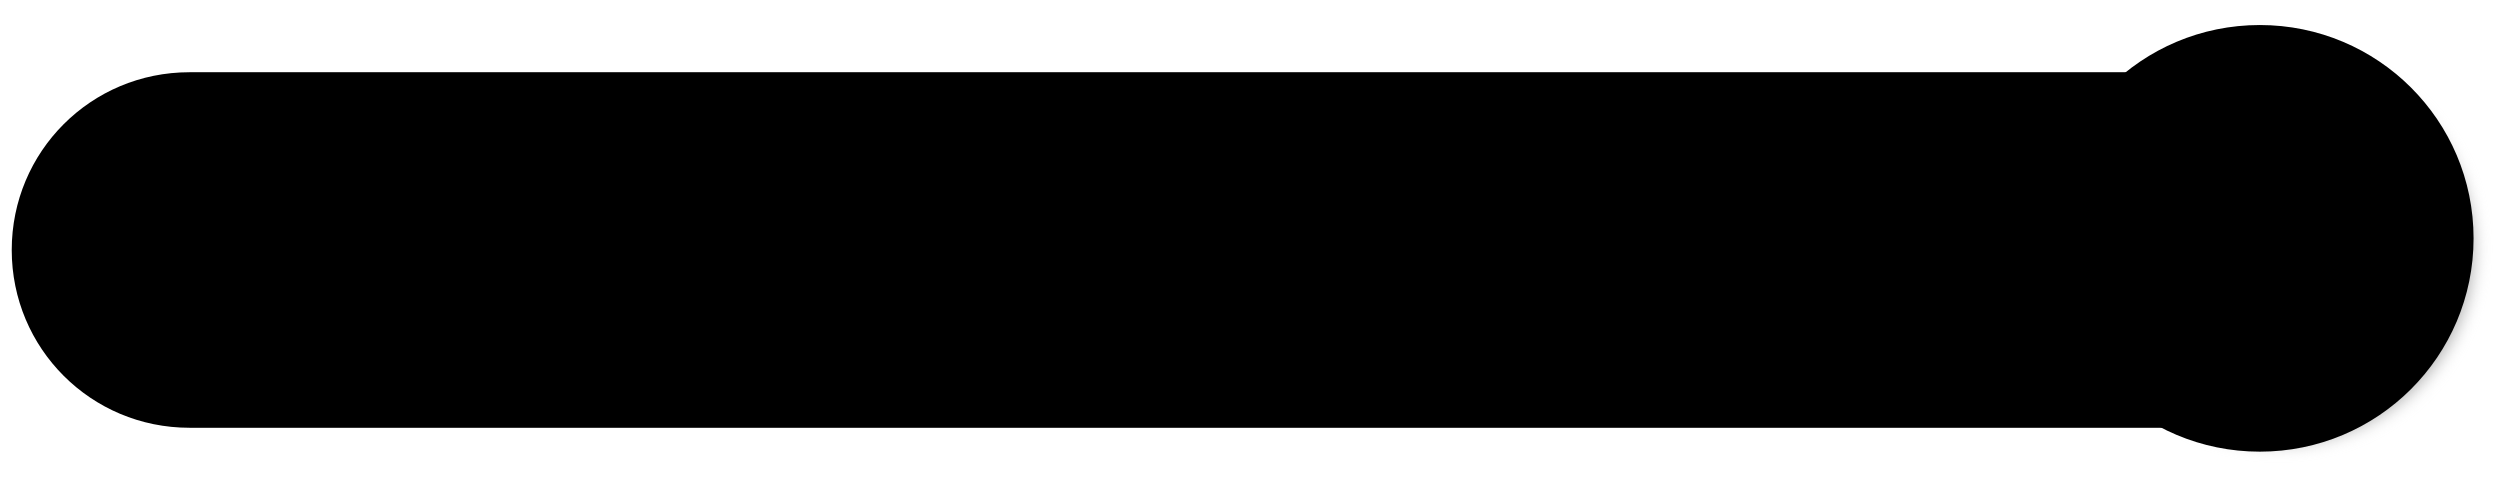
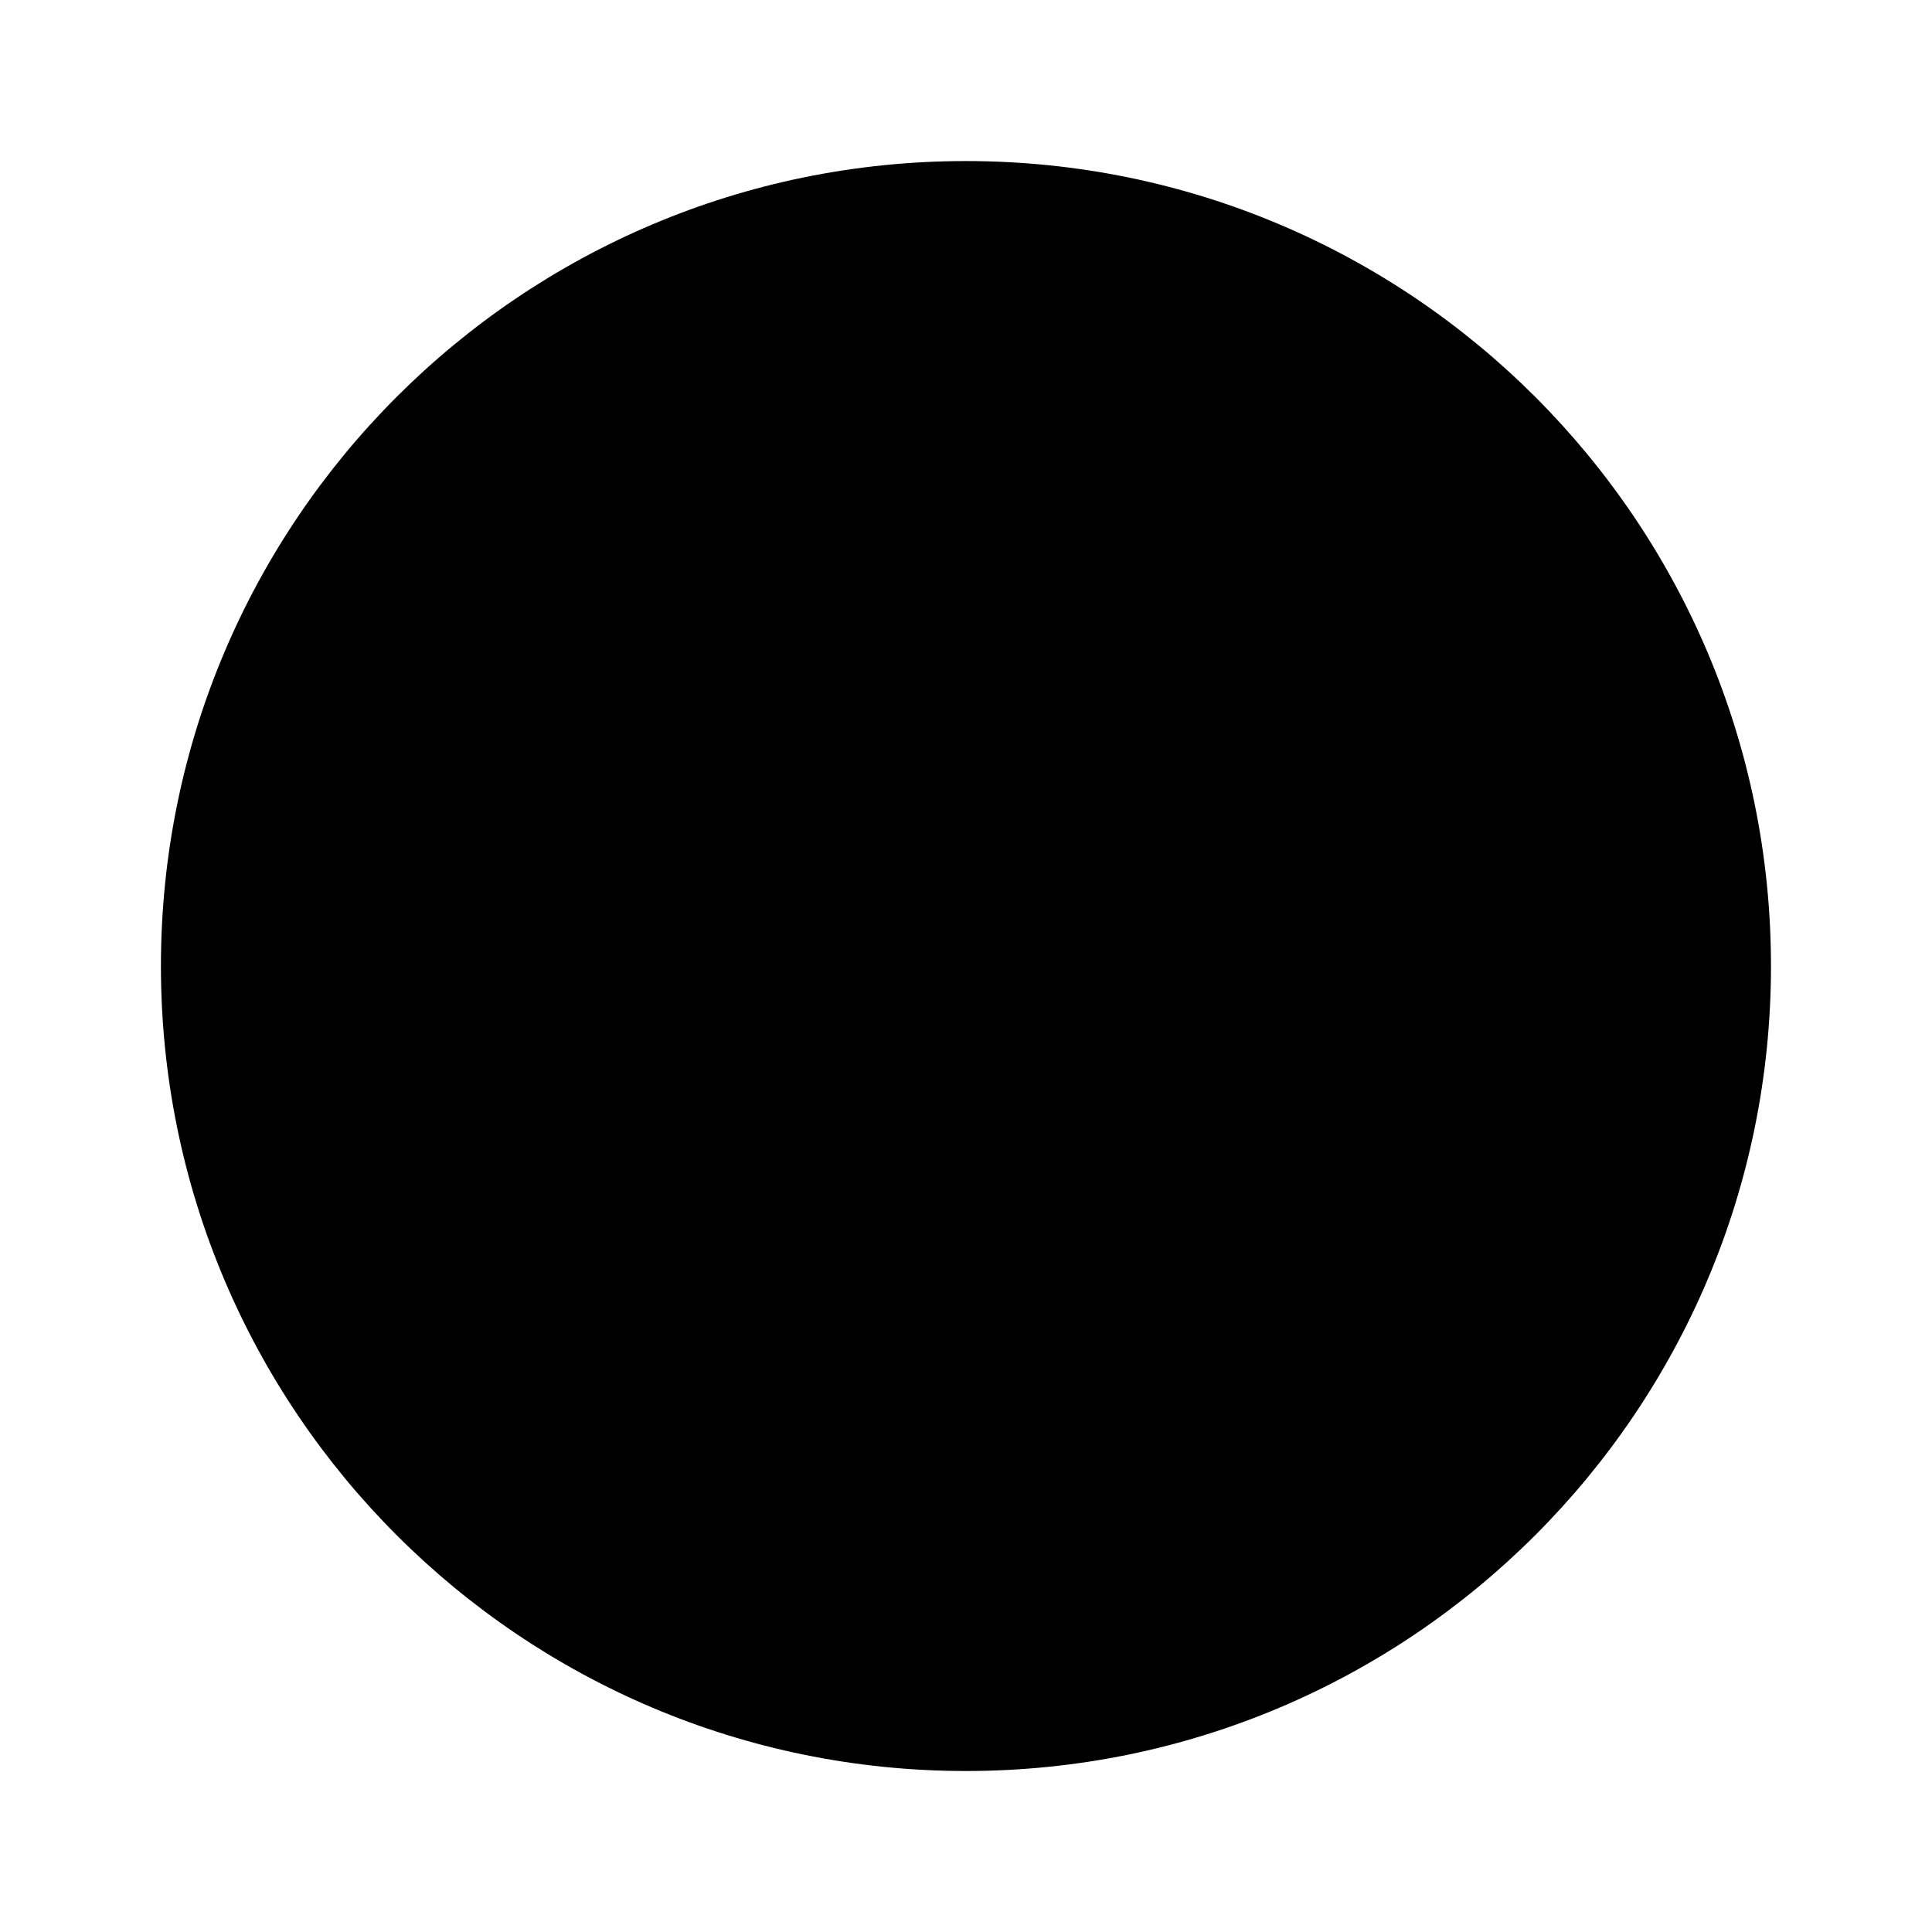
- <svg xmlns="http://www.w3.org/2000/svg" width="200" height="40" viewBox="0 0 52.784 9.525" version="1.1" id="svg20037">
-   <defs id="defs20031">
-     <filter height="1.096" y="-0.048" width="1.096" x="-0.048" id="filter3829-3-6" style="color-interpolation-filters:sRGB">
-       <feGaussianBlur id="feGaussianBlur3831-4" stdDeviation="0.209" />
-     </filter>
-     <filter height="1.096" y="-0.048" width="1.096" x="-0.048" id="filter9302" style="color-interpolation-filters:sRGB">
-       <feGaussianBlur id="feGaussianBlur9300" stdDeviation="0.209" />
-     </filter>
-     <filter height="1.096" y="-0.048" width="1.096" x="-0.048" id="filter9306" style="color-interpolation-filters:sRGB">
-       <feGaussianBlur id="feGaussianBlur9304" stdDeviation="0.209" />
-     </filter>
-     <filter height="1.096" y="-0.048" width="1.096" x="-0.048" id="filter9310" style="color-interpolation-filters:sRGB">
-       <feGaussianBlur id="feGaussianBlur9308" stdDeviation="0.209" />
-     </filter>
-   </defs>
-   <g id="layer1" transform="translate(0,-287.475)">
-     <path style="opacity:1;fill:{LABEL.BGFILL};fill-opacity:1;fill-rule:evenodd;stroke:none;stroke-width:0.25;stroke-linecap:round;stroke-linejoin:round;stroke-miterlimit:4;stroke-dasharray:none;stroke-dashoffset:0;stroke-opacity:1" d="M 15.121 3.814 C 7.262 3.814 0.936 10.141 0.936 18 C 0.936 25.859 7.262 32.186 15.121 32.186 L 172.809 32.186 C 180.667 32.186 186.994 25.859 186.994 18 C 186.994 10.141 180.667 3.814 172.809 3.814 L 15.121 3.814 z " transform="matrix(0.2645833,0,0,0.2645833,0,287.475)" id="rect13045" />
-     <text xml:space="preserve" style="font-style:normal;font-variant:normal;font-weight:normal;font-stretch:normal;font-size:4px;line-height:1.25;font-family:Rubik;-inkscape-font-specification:Rubik;letter-spacing:0px;word-spacing:0px;fill-opacity:1;stroke:none;stroke-width:0.265" id="text13049" x="3" y="294.2" transform="scale(1.001029,0.9989724)">
-       <tspan style="font-style:normal;font-variant:normal;font-weight:normal;font-stretch:normal;font-size:4px;font-family:Roboto,'Open Sans',sans-serif;-inkscape-font-specification:Roboto;fill:{LABEL.COLOR};fill-opacity:1;stroke-width:0.265" x="3" y="294" text-anchor="start" id="tspan13047" term="{TERM}">{TEXT}</tspan>
-     </text>
-     <g style="stroke-width:0.704" transform="matrix(1.421465,0,0,1.418545,-871.9553,1122.829)" id="g13065">
-       <circle transform="matrix(0.5795929,0,0,0.5798986,568.4382,-963.049)" r="5" cy="651" cx="136" id="circle13051" style="opacity:1;fill:#b3b3b3;fill-opacity:1;fill-rule:evenodd;stroke:none;stroke-width:0.257;stroke-linecap:round;stroke-linejoin:round;stroke-miterlimit:4;stroke-dasharray:none;stroke-dashoffset:0;stroke-opacity:0.511;filter:url(#filter3829-3-6)" />
-       <circle r="3.175" cy="-585.697" cx="646.986" id="circle13053" style="opacity:1;fill:{ICON.BGFILL};fill-opacity:1;fill-rule:evenodd;stroke:none;stroke-width:0.149;stroke-linecap:round;stroke-linejoin:round;stroke-miterlimit:4;stroke-dasharray:none;stroke-dashoffset:0;stroke-opacity:1" />
-       <g style="stroke-width:0.939" id="g13063" transform="matrix(0.7500801,0,0,0.7500801,134.7907,282.3137)">
-         <g transform="matrix(0.2645833,0,0,0.2645833,679.6793,-1160.4)" id="g13059" style="fill:#f4d7d7;stroke-width:0.939">
-           <g display="none" id="g13055" style="display:none;fill:#f4d7d7;stroke-width:0.939" />
-           <path id="path13057" d="M 0,0 H 24 V 24 H 0 Z" style="fill:none;stroke-width:0.939" />
-         </g>
-         <path id="path13061" d="m 682.138,-1160.041 c -0.439,0 -0.794,0.355 -0.794,0.794 0,0.093 0.018,0.183 0.048,0.265 v 0.011 h -0.654 c -0.291,0 -0.527,0.238 -0.527,0.529 v 1.058 c 0.291,0 0.527,0.238 0.527,0.529 0,0.291 -0.235,0.529 -0.529,0.529 v 1.058 c 0,0.291 0.238,0.529 0.529,0.529 h 4.233 c 0.291,0 0.529,-0.238 0.529,-0.529 v -1.058 c -0.291,0 -0.529,-0.238 -0.529,-0.529 0,-0.291 0.238,-0.529 0.529,-0.529 v -1.058 c 0,-0.291 -0.238,-0.529 -0.529,-0.529 h -0.499 v -0.011 c 0.029,-0.082 0.048,-0.172 0.048,-0.265 0,-0.439 -0.355,-0.794 -0.794,-0.794 -0.278,0 -0.519,0.143 -0.661,0.357 l -0.132,0.177 -0.132,-0.18 c -0.143,-0.212 -0.384,-0.355 -0.661,-0.355 z m 0,0.529 c 0.146,0 0.265,0.119 0.265,0.265 0,0.146 -0.119,0.265 -0.265,0.265 -0.146,0 -0.265,-0.119 -0.265,-0.265 0,-0.146 0.119,-0.265 0.265,-0.265 z m 1.587,0 c 0.146,0 0.265,0.119 0.265,0.265 0,0.146 -0.119,0.265 -0.265,0.265 -0.146,0 -0.265,-0.119 -0.265,-0.265 0,-0.146 0.119,-0.265 0.265,-0.265 z m -2.988,1.07 h 1.413 l -0.542,0.737 0.428,0.31 0.63,-0.857 0.14,-0.19 h 0.25 l 0.14,0.19 0.63,0.857 0.428,-0.31 -0.542,-0.737 h 1.258 v 0.672 c -0.315,0.183 -0.529,0.527 -0.529,0.916 0,0.389 0.214,0.733 0.529,0.916 v 0.672 h -4.233 v -0.672 c 0.315,-0.183 0.529,-0.527 0.529,-0.916 0,-0.392 -0.212,-0.733 -0.527,-0.916 z m 1.08,1.167 a 0.421,0.421 0 0 0 -0.421,0.421 0.421,0.421 0 0 0 0.421,0.421 0.421,0.421 0 0 0 0.421,-0.421 0.421,0.421 0 0 0 -0.421,-0.421 z m 1.029,0 a 0.421,0.421 0 0 0 -0.421,0.421 0.421,0.421 0 0 0 0.421,0.421 0.421,0.421 0 0 0 0.421,-0.421 0.421,0.421 0 0 0 -0.421,-0.421 z m 1.029,0 a 0.421,0.421 0 0 0 -0.421,0.421 0.421,0.421 0 0 0 0.421,0.421 0.421,0.421 0 0 0 0.421,-0.421 0.421,0.421 0 0 0 -0.421,-0.421 z" style="fill:{ICON.COLOR};stroke-width:0.248" />
+ <svg xmlns="http://www.w3.org/2000/svg" viewBox="0 0 6.35 6.35" width="" height="" version="1.1" id="svg20037">
+   <defs id="defs20031" />
+   <g id="layer1" transform="translate(0,-290.65)">
+     <g display="none" id="g9991" style="display:none;fill:#ff00ff;stroke-width:1" transform="matrix(0.2645833,0,0,0.2645833,0,290.65)">
+       <g id="g9983" style="fill:#ff00ff;stroke-width:1" />
+       <g id="g9989" display="inline" style="display:inline;fill:#ff00ff;stroke-width:1">
+         <path id="path9985" d="m 12,12 c 2.21,0 4,-1.79 4,-4 C 16,5.79 14.21,4 12,4 9.79,4 8,5.79 8,8 c 0,2.21 1.79,4 4,4 z m 0,-6 c 1.1,0 2,0.9 2,2 0,1.1 -0.9,2 -2,2 -1.1,0 -2,-0.9 -2,-2 0,-1.1 0.9,-2 2,-2 z" style="fill:#ff00ff;stroke-width:1" />
+         <path id="path9987" d="m 12,13 c -2.67,0 -8,1.34 -8,4 v 2 c 0,0.55 0.45,1 1,1 h 14 c 0.55,0 1,-0.45 1,-1 v -2 c 0,-2.66 -5.33,-4 -8,-4 z m 6,5 H 6 V 17.01 C 6.2,16.29 9.3,15 12,15 c 2.7,0 5.8,1.29 6,2 z" style="fill:#ff00ff;stroke-width:1" />
      </g>
    </g>
-     <rect style="opacity:1;fill:none;fill-opacity:0.53;fill-rule:nonzero;stroke:none;stroke-width:0.529;stroke-linecap:round;stroke-linejoin:round;stroke-miterlimit:4;stroke-dasharray:none;stroke-dashoffset:0;stroke-opacity:1" id="rect1105" width="52.784" height="9.525" x="0" y="287.475" />
+     <g display="none" id="g10001" style="display:none;fill:#ff00ff;stroke-width:1" transform="matrix(0.2645833,0,0,0.2645833,0,290.65)">
+       <g id="g9993" style="fill:#ff00ff;stroke-width:1" />
+       <g id="g9999" display="inline" style="display:inline;fill:#ff00ff;stroke-width:1">
+         <path id="path9995" d="m 12,12 c 2.21,0 4,-1.79 4,-4 C 16,5.79 14.21,4 12,4 9.79,4 8,5.79 8,8 c 0,2.21 1.79,4 4,4 z m 0,-6 c 1.1,0 2,0.9 2,2 0,1.1 -0.9,2 -2,2 -1.1,0 -2,-0.9 -2,-2 0,-1.1 0.9,-2 2,-2 z" style="fill:#ff00ff;stroke-width:1" />
+         <path id="path9997" d="m 12,13 c -2.67,0 -8,1.34 -8,4 v 3 h 16 v -3 c 0,-2.66 -5.33,-4 -8,-4 z m 6,5 H 6 V 17.01 C 6.2,16.29 9.3,15 12,15 c 2.7,0 5.8,1.29 6,2 z" style="fill:#ff00ff;stroke-width:1" />
+       </g>
+     </g>
+     <g display="none" id="g10021" style="display:none;fill:#ff00ff;stroke-width:1" transform="matrix(0.2645833,0,0,0.2645833,0,290.65)">
+       <g id="g10009" style="fill:#ff00ff;stroke-width:1" />
+       <g id="g10019" display="inline" style="display:inline;fill:#ff00ff;stroke-width:1">
+         <circle id="circle10011" r="2" cy="8" cx="12" style="opacity:0.3;fill:#ff00ff;stroke-width:1" />
+         <path id="path10013" d="M 12,15 C 9.3,15 6.2,16.29 6,17.01 V 18 h 12 v -1 c -0.2,-0.71 -3.3,-2 -6,-2 z" style="opacity:0.3;fill:#ff00ff;stroke-width:1" />
+         <path id="path10015" d="m 12,12 c 2.21,0 4,-1.79 4,-4 C 16,5.79 14.21,4 12,4 9.79,4 8,5.79 8,8 c 0,2.21 1.79,4 4,4 z m 0,-6 c 1.1,0 2,0.9 2,2 0,1.1 -0.9,2 -2,2 -1.1,0 -2,-0.9 -2,-2 0,-1.1 0.9,-2 2,-2 z" style="fill:#ff00ff;stroke-width:1" />
+         <path id="path10017" d="m 12,13 c -2.67,0 -8,1.34 -8,4 v 3 h 16 v -3 c 0,-2.66 -5.33,-4 -8,-4 z m 6,5 H 6 V 17.01 C 6.2,16.29 9.3,15 12,15 c 2.7,0 5.8,1.29 6,2 z" style="fill:#ff00ff;stroke-width:1" />
+       </g>
+     </g>
+     <g display="none" id="g10031" style="display:none;fill:#ff00ff;stroke-width:1" transform="matrix(0.2645833,0,0,0.2645833,0,290.65)">
+       <g id="g10023" style="fill:#ff00ff;stroke-width:1" />
+       <g id="g10029" display="inline" style="display:inline;fill:#ff00ff;stroke-width:1">
+         <path id="path10025" d="m 12,12 c 2.21,0 4,-1.79 4,-4 C 16,5.79 14.21,4 12,4 9.79,4 8,5.79 8,8 c 0,2.21 1.79,4 4,4 z m 0,-6 c 1.1,0 2,0.9 2,2 0,1.1 -0.9,2 -2,2 -1.1,0 -2,-0.9 -2,-2 0,-1.1 0.9,-2 2,-2 z" style="fill:#ff00ff;stroke-width:1" />
+         <path id="path10027" d="m 12,13 c -2.67,0 -8,1.34 -8,4 v 3 h 16 v -3 c 0,-2.66 -5.33,-4 -8,-4 z m 6,5 H 6 V 17.01 C 6.2,16.29 9.3,15 12,15 c 2.7,0 5.8,1.29 6,2 z" style="fill:#ff00ff;stroke-width:1" />
+       </g>
+     </g>
+     <g id="g887" transform="matrix(0.5,0,0,0.5,0,148.5)" style="stroke-width:2">
+       <g transform="matrix(0.5291667,0,0,0.5291667,0,284.3)" style="fill:none;stroke-width:1" id="g9981">
+         <g style="display:none;fill:none;stroke-width:1" id="g9977" display="none" />
+         <path style="fill:none;stroke-width:1" d="M 0,0 H 24 V 24 H 0 Z" id="path9979" />
+       </g>
+       <g style="stroke-width:3.001" transform="matrix(0.6667294,0,0,0.6661839,-4.423334,89.14225)" id="g851">
+         <ellipse ry="7.943" rx="7.937" cy="302.481" cx="16.158" id="circle12730" style="opacity:1;fill:{ICON.BGFILL};fill-opacity:1;fill-rule:evenodd;stroke:none;stroke-width:0.635;stroke-linecap:round;stroke-linejoin:round;stroke-miterlimit:4;stroke-dasharray:none;stroke-dashoffset:0;stroke-opacity:1" />
+         <g id="g1051" transform="matrix(0.04545454,0,0,0.04545454,41.67435,257.4756)">
+           <g id="g6" transform="matrix(0.4382402,0,0,0.4385989,-670.8112,873.8319)">
+             <g id="g4">
+               <path id="path2" style="fill:{ICON.COLOR};" d="m 463.999,354.915 c -4.142,0 -7.5,3.358 -7.5,7.5 v 90.603 c 0,24.252 -19.73,43.982 -43.982,43.982 H 99.482 C 75.23,497 55.5,477.27 55.5,453.018 V 221.415 c 0,-4.142 -3.358,-7.5 -7.5,-7.5 -4.142,0 -7.5,3.358 -7.5,7.5 V 453.018 C 40.5,485.541 66.959,512 99.482,512 h 313.035 c 32.523,0 58.982,-26.459 58.982,-58.982 v -90.603 c 0,-4.142 -3.358,-7.5 -7.5,-7.5 z" />
+             </g>
+           </g>
+           <g id="g12" transform="matrix(0.4382402,0,0,0.4385989,-670.8112,873.8319)">
+             <g id="g10">
+               <path id="path8-7" style="fill:{ICON.COLOR};" d="M 412.518,0 H 99.482 C 66.959,0 40.5,26.459 40.5,58.982 v 132.433 c 0,4.142 3.358,7.5 7.5,7.5 4.142,0 7.5,-3.358 7.5,-7.5 V 58.982 C 55.5,34.73 75.23,15 99.482,15 H 412.517 C 436.77,15 456.5,34.73 456.5,58.982 v 273.433 c 0,4.142 3.358,7.5 7.5,7.5 4.142,0 7.5,-3.358 7.5,-7.5 V 58.982 C 471.5,26.459 445.041,0 412.518,0 Z" />
+             </g>
+           </g>
+           <g id="g18" transform="matrix(0.4382402,0,0,0.4385989,-670.8112,873.8319)">
+             <g id="g16">
+               <path id="path14-1" style="fill:{ICON.COLOR};" d="m 158.02,87.5 c -30.051,0 -54.5,24.449 -54.5,54.5 0,30.052 24.449,54.5 54.5,54.5 30.051,0 54.5,-24.448 54.5,-54.5 0,-30.051 -24.449,-54.5 -54.5,-54.5 z m -39.5,54.5 c 0,-21.78 17.719,-39.5 39.5,-39.5 8.185,0 15.796,2.504 22.11,6.784 l -54.826,54.826 c -4.28,-6.313 -6.784,-13.924 -6.784,-22.11 z m 39.5,39.5 c -8.185,0 -15.796,-2.503 -22.11,-6.784 l 54.826,-54.826 c 4.28,6.313 6.784,13.924 6.784,22.109 0,21.782 -17.72,39.501 -39.5,39.501 z" />
+             </g>
+           </g>
+           <g id="g24" transform="matrix(0.4382402,0,0,0.4385989,-670.8112,873.8319)">
+             <g id="g22">
+               <path id="path20-8" style="fill:{ICON.COLOR};" d="m 353.981,87.5 c -30.051,0 -54.5,24.449 -54.5,54.5 0,30.052 24.449,54.5 54.5,54.5 30.051,0 54.5,-24.448 54.5,-54.5 0,-30.051 -24.449,-54.5 -54.5,-54.5 z m -39.5,54.5 c 0,-21.78 17.72,-39.5 39.5,-39.5 8.185,0 15.796,2.504 22.11,6.784 l -54.826,54.826 c -4.28,-6.313 -6.784,-13.924 -6.784,-22.11 z m 39.5,39.5 c -8.185,0 -15.796,-2.503 -22.11,-6.784 l 54.826,-54.826 c 4.28,6.313 6.784,13.924 6.784,22.109 0,21.782 -17.72,39.501 -39.5,39.501 z" />
+             </g>
+           </g>
+           <g id="g30" transform="matrix(0.4382402,0,0,0.4385989,-670.8112,873.8319)">
+             <g id="g28">
+               <path id="path26" style="fill:{ICON.COLOR};" d="m 158.02,221.5 c -30.051,0 -54.5,24.449 -54.5,54.5 0,30.052 24.449,54.5 54.5,54.5 30.051,0 54.5,-24.448 54.5,-54.5 0,-30.051 -24.449,-54.5 -54.5,-54.5 z m -39.5,54.5 c 0,-21.78 17.719,-39.5 39.5,-39.5 8.185,0 15.796,2.504 22.11,6.784 l -54.826,54.826 c -4.28,-6.313 -6.784,-13.924 -6.784,-22.11 z m 39.5,39.5 c -8.185,0 -15.796,-2.503 -22.11,-6.784 l 54.826,-54.826 c 4.28,6.313 6.784,13.924 6.784,22.109 0,21.782 -17.72,39.501 -39.5,39.501 z" />
+             </g>
+           </g>
+           <g id="g36" transform="matrix(0.4382402,0,0,0.4385989,-670.8112,873.8319)">
+             <g id="g34">
+               <path id="path32" style="fill:{ICON.COLOR};" d="m 353.981,221.5 c -30.051,0 -54.5,24.449 -54.5,54.5 0,30.052 24.449,54.5 54.5,54.5 30.051,0 54.5,-24.448 54.5,-54.5 0,-30.051 -24.449,-54.5 -54.5,-54.5 z m -39.5,54.5 c 0,-21.78 17.72,-39.5 39.5,-39.5 8.185,0 15.796,2.504 22.11,6.784 l -54.826,54.826 c -4.28,-6.313 -6.784,-13.924 -6.784,-22.11 z m 39.5,39.5 c -8.185,0 -15.796,-2.503 -22.11,-6.784 l 54.826,-54.826 c 4.28,6.313 6.784,13.924 6.784,22.109 0,21.782 -17.72,39.501 -39.5,39.501 z" />
+             </g>
+           </g>
+           <g id="g42" transform="matrix(0.4382402,0,0,0.4385989,-670.8112,873.8319)">
+             <g id="g40">
+               <path id="path38" style="fill:{ICON.COLOR};" d="m 158.02,355.5 c -30.051,0 -54.5,24.449 -54.5,54.5 0,30.052 24.449,54.5 54.5,54.5 30.051,0 54.5,-24.448 54.5,-54.5 0,-30.051 -24.449,-54.5 -54.5,-54.5 z m -39.5,54.5 c 0,-21.78 17.719,-39.5 39.5,-39.5 8.185,0 15.796,2.504 22.11,6.784 l -54.826,54.826 c -4.28,-6.313 -6.784,-13.924 -6.784,-22.11 z m 39.5,39.5 c -8.185,0 -15.796,-2.503 -22.11,-6.784 l 54.826,-54.826 c 4.28,6.313 6.784,13.924 6.784,22.109 0,21.782 -17.72,39.501 -39.5,39.501 z" />
+             </g>
+           </g>
+           <g id="g48" transform="matrix(0.4382402,0,0,0.4385989,-670.8112,873.8319)">
+             <g id="g46">
+               <path id="path44" style="fill:{ICON.COLOR};" d="m 353.981,355.5 c -30.051,0 -54.5,24.449 -54.5,54.5 0,30.052 24.449,54.5 54.5,54.5 30.051,0 54.5,-24.448 54.5,-54.5 0,-30.051 -24.449,-54.5 -54.5,-54.5 z m -39.5,54.5 c 0,-21.78 17.72,-39.5 39.5,-39.5 8.185,0 15.796,2.504 22.11,6.784 l -54.826,54.826 c -4.28,-6.313 -6.784,-13.924 -6.784,-22.11 z m 39.5,39.5 c -8.185,0 -15.796,-2.503 -22.11,-6.784 l 54.826,-54.826 c 4.28,6.313 6.784,13.924 6.784,22.109 0,21.782 -17.72,39.501 -39.5,39.501 z" />
+             </g>
+           </g>
+           <g id="g54" transform="matrix(0.4382402,0,0,0.4385989,-670.8112,873.8319)">
+             <g id="g52">
+               <path id="path50" style="fill:{ICON.COLOR};" d="m 188.941,38.996 c -4.142,0 -7.5,3.358 -7.5,7.5 v 12.137 c 0,4.142 3.358,7.5 7.5,7.5 4.142,0 7.5,-3.359 7.5,-7.501 V 46.496 c 0,-4.142 -3.358,-7.5 -7.5,-7.5 z" />
+             </g>
+           </g>
+           <g id="g60" transform="matrix(0.4382402,0,0,0.4385989,-670.8112,873.8319)">
+             <g id="g58">
+               <path id="path56" style="fill:{ICON.COLOR};" d="m 323.059,38.996 c -4.142,0 -7.5,3.358 -7.5,7.5 v 12.137 c 0,4.142 3.358,7.5 7.5,7.5 4.142,0 7.5,-3.359 7.5,-7.501 V 46.496 c 0,-4.142 -3.358,-7.5 -7.5,-7.5 z" />
+             </g>
+           </g>
+           <g id="g66" transform="matrix(0.4382402,0,0,0.4385989,-670.8112,873.8319)">
+             <g id="g64">
+               <path id="path62" style="fill:{ICON.COLOR};" d="m 277.488,52.143 c -3.119,-2.727 -7.857,-2.41 -10.583,0.709 -2.644,3.024 -6.619,4.759 -10.905,4.759 -4.286,0 -8.261,-1.734 -10.905,-4.759 -2.726,-3.119 -7.464,-3.437 -10.583,-0.71 -3.119,2.727 -3.437,7.464 -0.71,10.583 5.492,6.283 13.583,9.887 22.198,9.887 8.615,0 16.706,-3.604 22.198,-9.886 2.726,-3.119 2.408,-7.856 -0.71,-10.583 z" />
+             </g>
+           </g>
+           <g id="g68" transform="matrix(0.4382402,0,0,0.4385989,-670.8112,873.8319)" />
+           <g id="g70" transform="matrix(0.4382402,0,0,0.4385989,-670.8112,873.8319)" />
+           <g id="g72" transform="matrix(0.4382402,0,0,0.4385989,-670.8112,873.8319)" />
+           <g id="g74" transform="matrix(0.4382402,0,0,0.4385989,-670.8112,873.8319)" />
+           <g id="g76" transform="matrix(0.4382402,0,0,0.4385989,-670.8112,873.8319)" />
+           <g id="g78" transform="matrix(0.4382402,0,0,0.4385989,-670.8112,873.8319)" />
+           <g id="g80" transform="matrix(0.4382402,0,0,0.4385989,-670.8112,873.8319)" />
+           <g id="g82" transform="matrix(0.4382402,0,0,0.4385989,-670.8112,873.8319)" />
+           <g id="g84" transform="matrix(0.4382402,0,0,0.4385989,-670.8112,873.8319)" />
+           <g id="g86" transform="matrix(0.4382402,0,0,0.4385989,-670.8112,873.8319)" />
+           <g id="g88" transform="matrix(0.4382402,0,0,0.4385989,-670.8112,873.8319)" />
+           <g id="g90" transform="matrix(0.4382402,0,0,0.4385989,-670.8112,873.8319)" />
+           <g id="g92" transform="matrix(0.4382402,0,0,0.4385989,-670.8112,873.8319)" />
+           <g id="g94" transform="matrix(0.4382402,0,0,0.4385989,-670.8112,873.8319)" />
+           <g id="g96" transform="matrix(0.4382402,0,0,0.4385989,-670.8112,873.8319)" />
+         </g>
+       </g>
+     </g>
  </g>
</svg>
